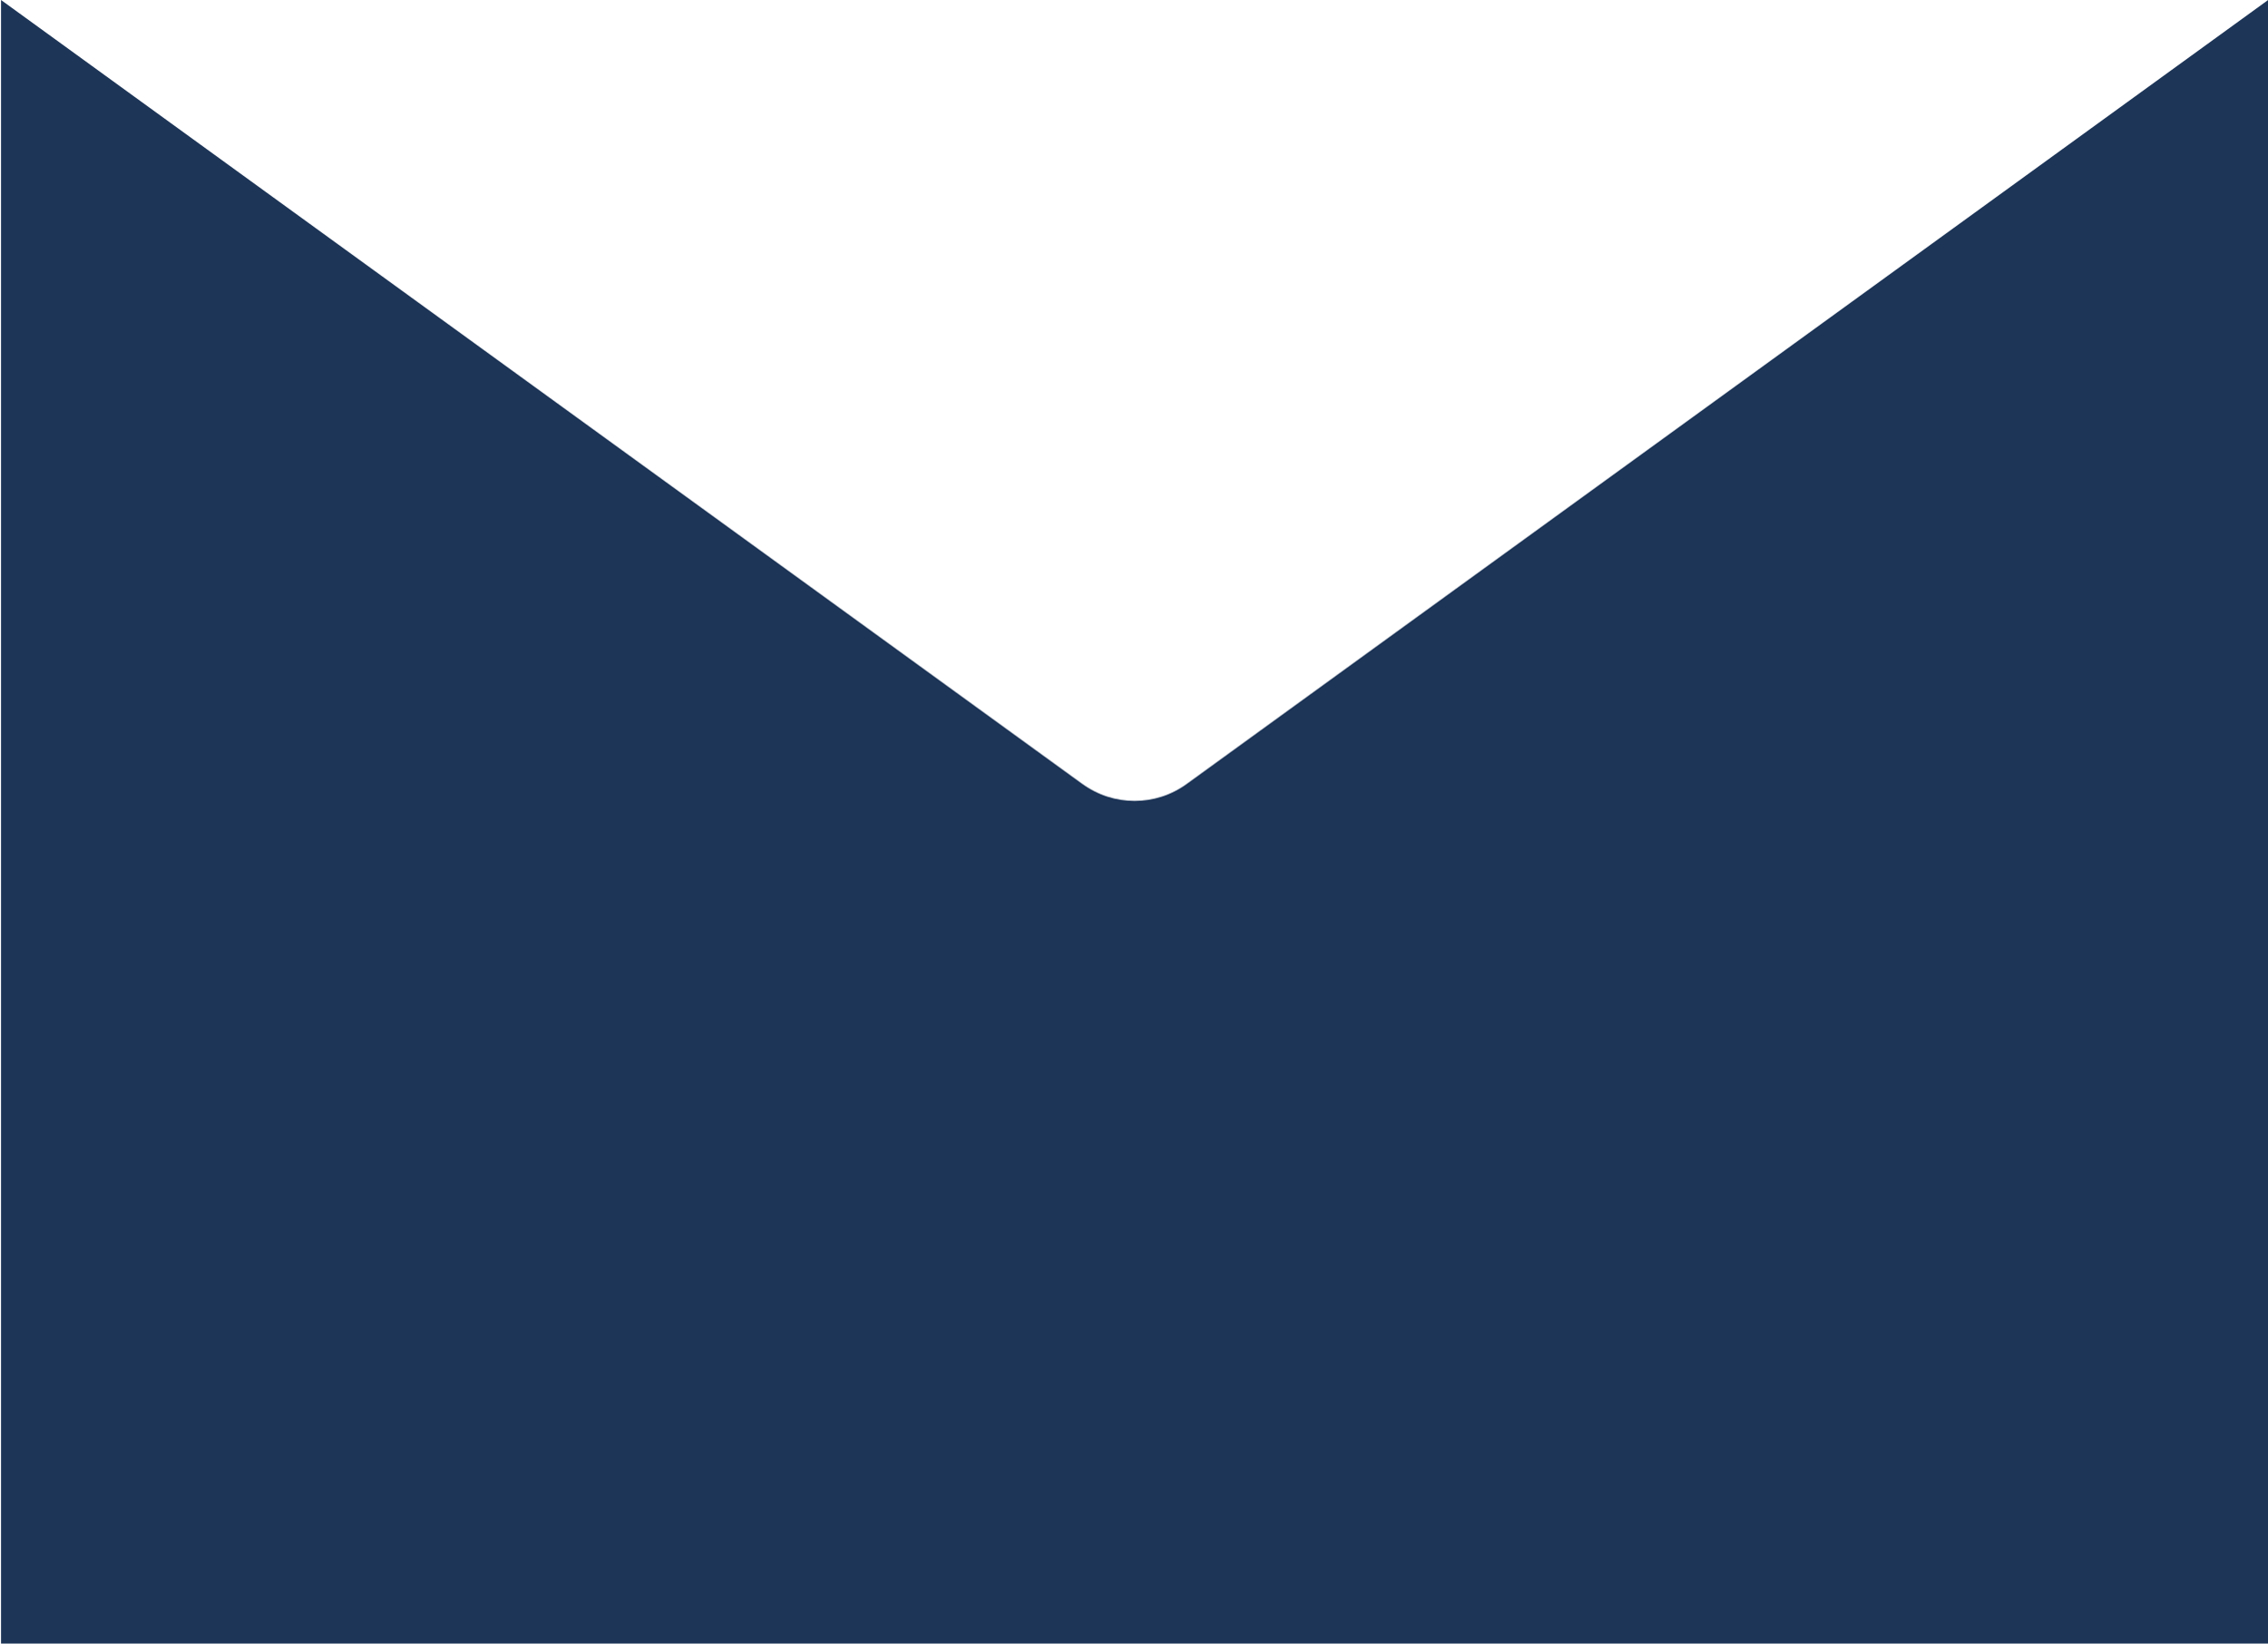
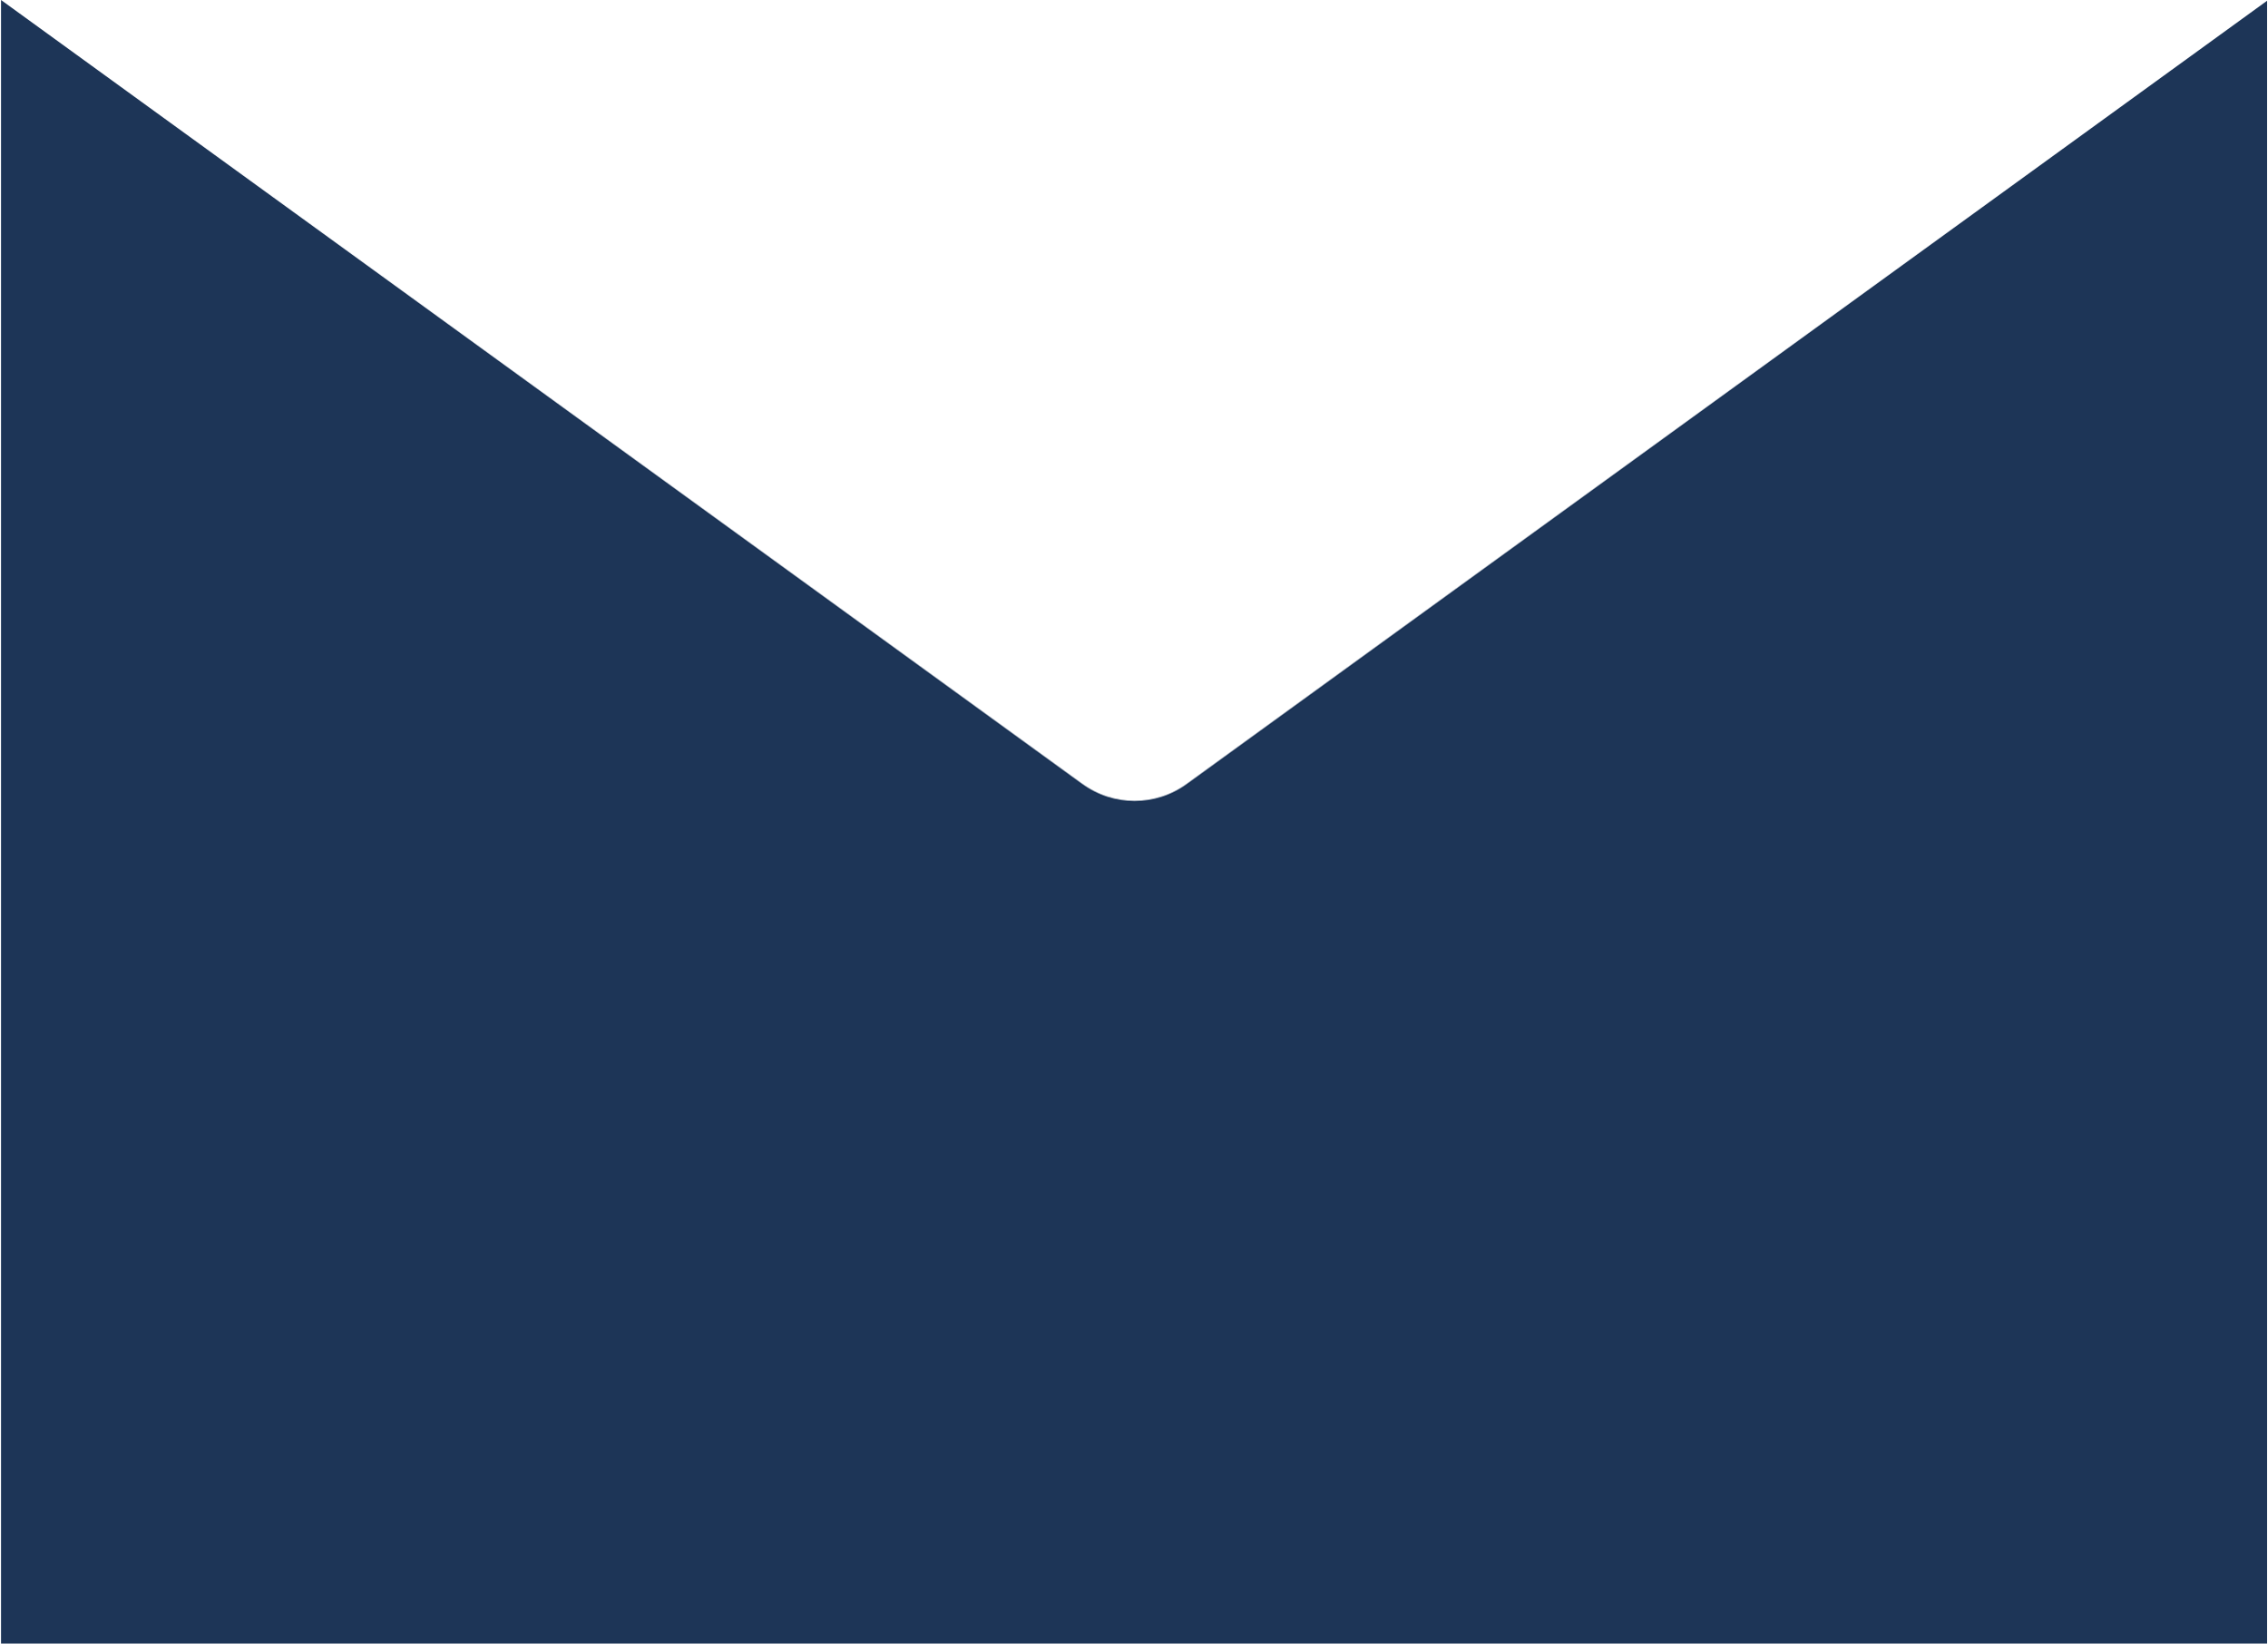
<svg xmlns="http://www.w3.org/2000/svg" id="_레이어_1" data-name=" 레이어 1" viewBox="0 0 308.99 224.02">
  <defs>
    <style>
      .cls-1 {
+         fill: none;
+       }
+ 
+       .cls-2 {
        fill: #1d3557;
      }
+ 
+       .cls-3 {
+         clip-path: url(#clippath);
+       }
    </style>
+     <clipPath id="clippath">
+       <path class="cls-1" d="M147.53,106.86L.14,0v224.02h308.99V0l-147.4,106.86c-4.23,3.07-9.96,3.07-14.19,0h-.01Z" />
+     </clipPath>
  </defs>
-   <path class="cls-1" d="M147.53,106.86L.14,0v224.02h308.99V0l-147.4,106.86c-4.23,3.07-9.96,3.07-14.19,0Z" />
-   <rect class="cls-1" x=".14" y="0" width="308.99" height="0" />
+   <g class="cls-3">
+     <rect class="cls-2" width="308.99" height="224.02" />
+   </g>
</svg>
